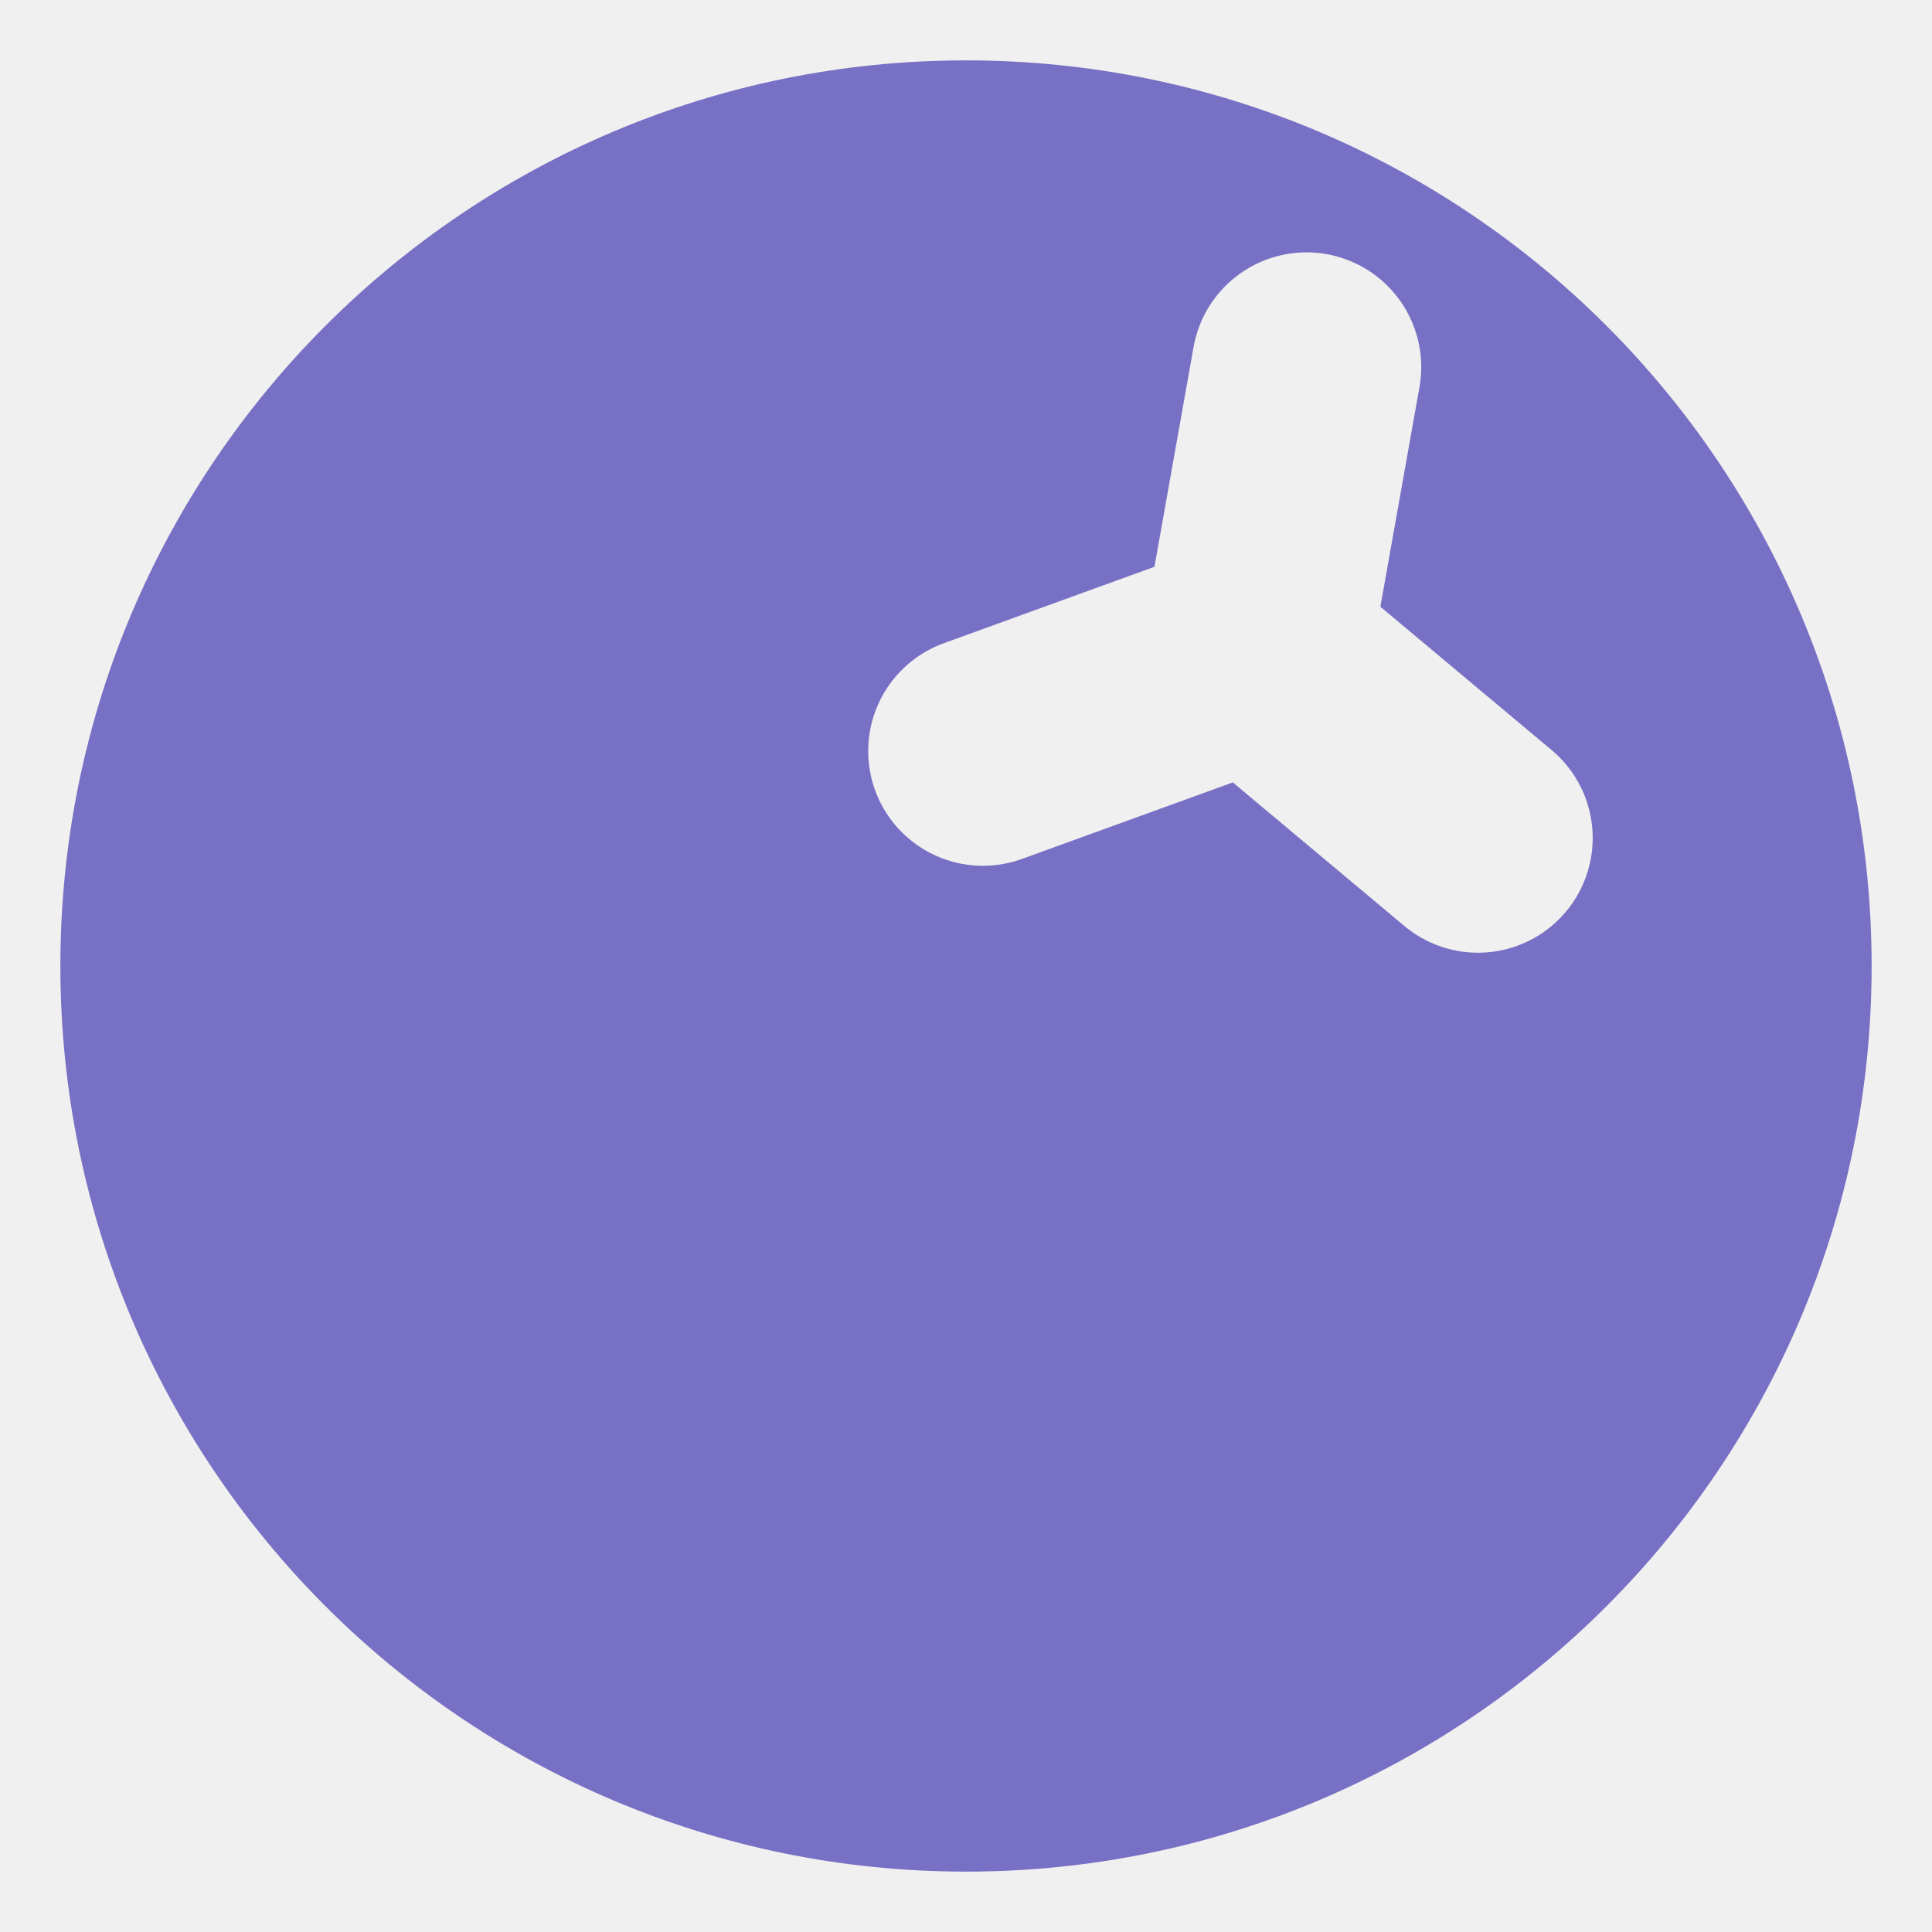
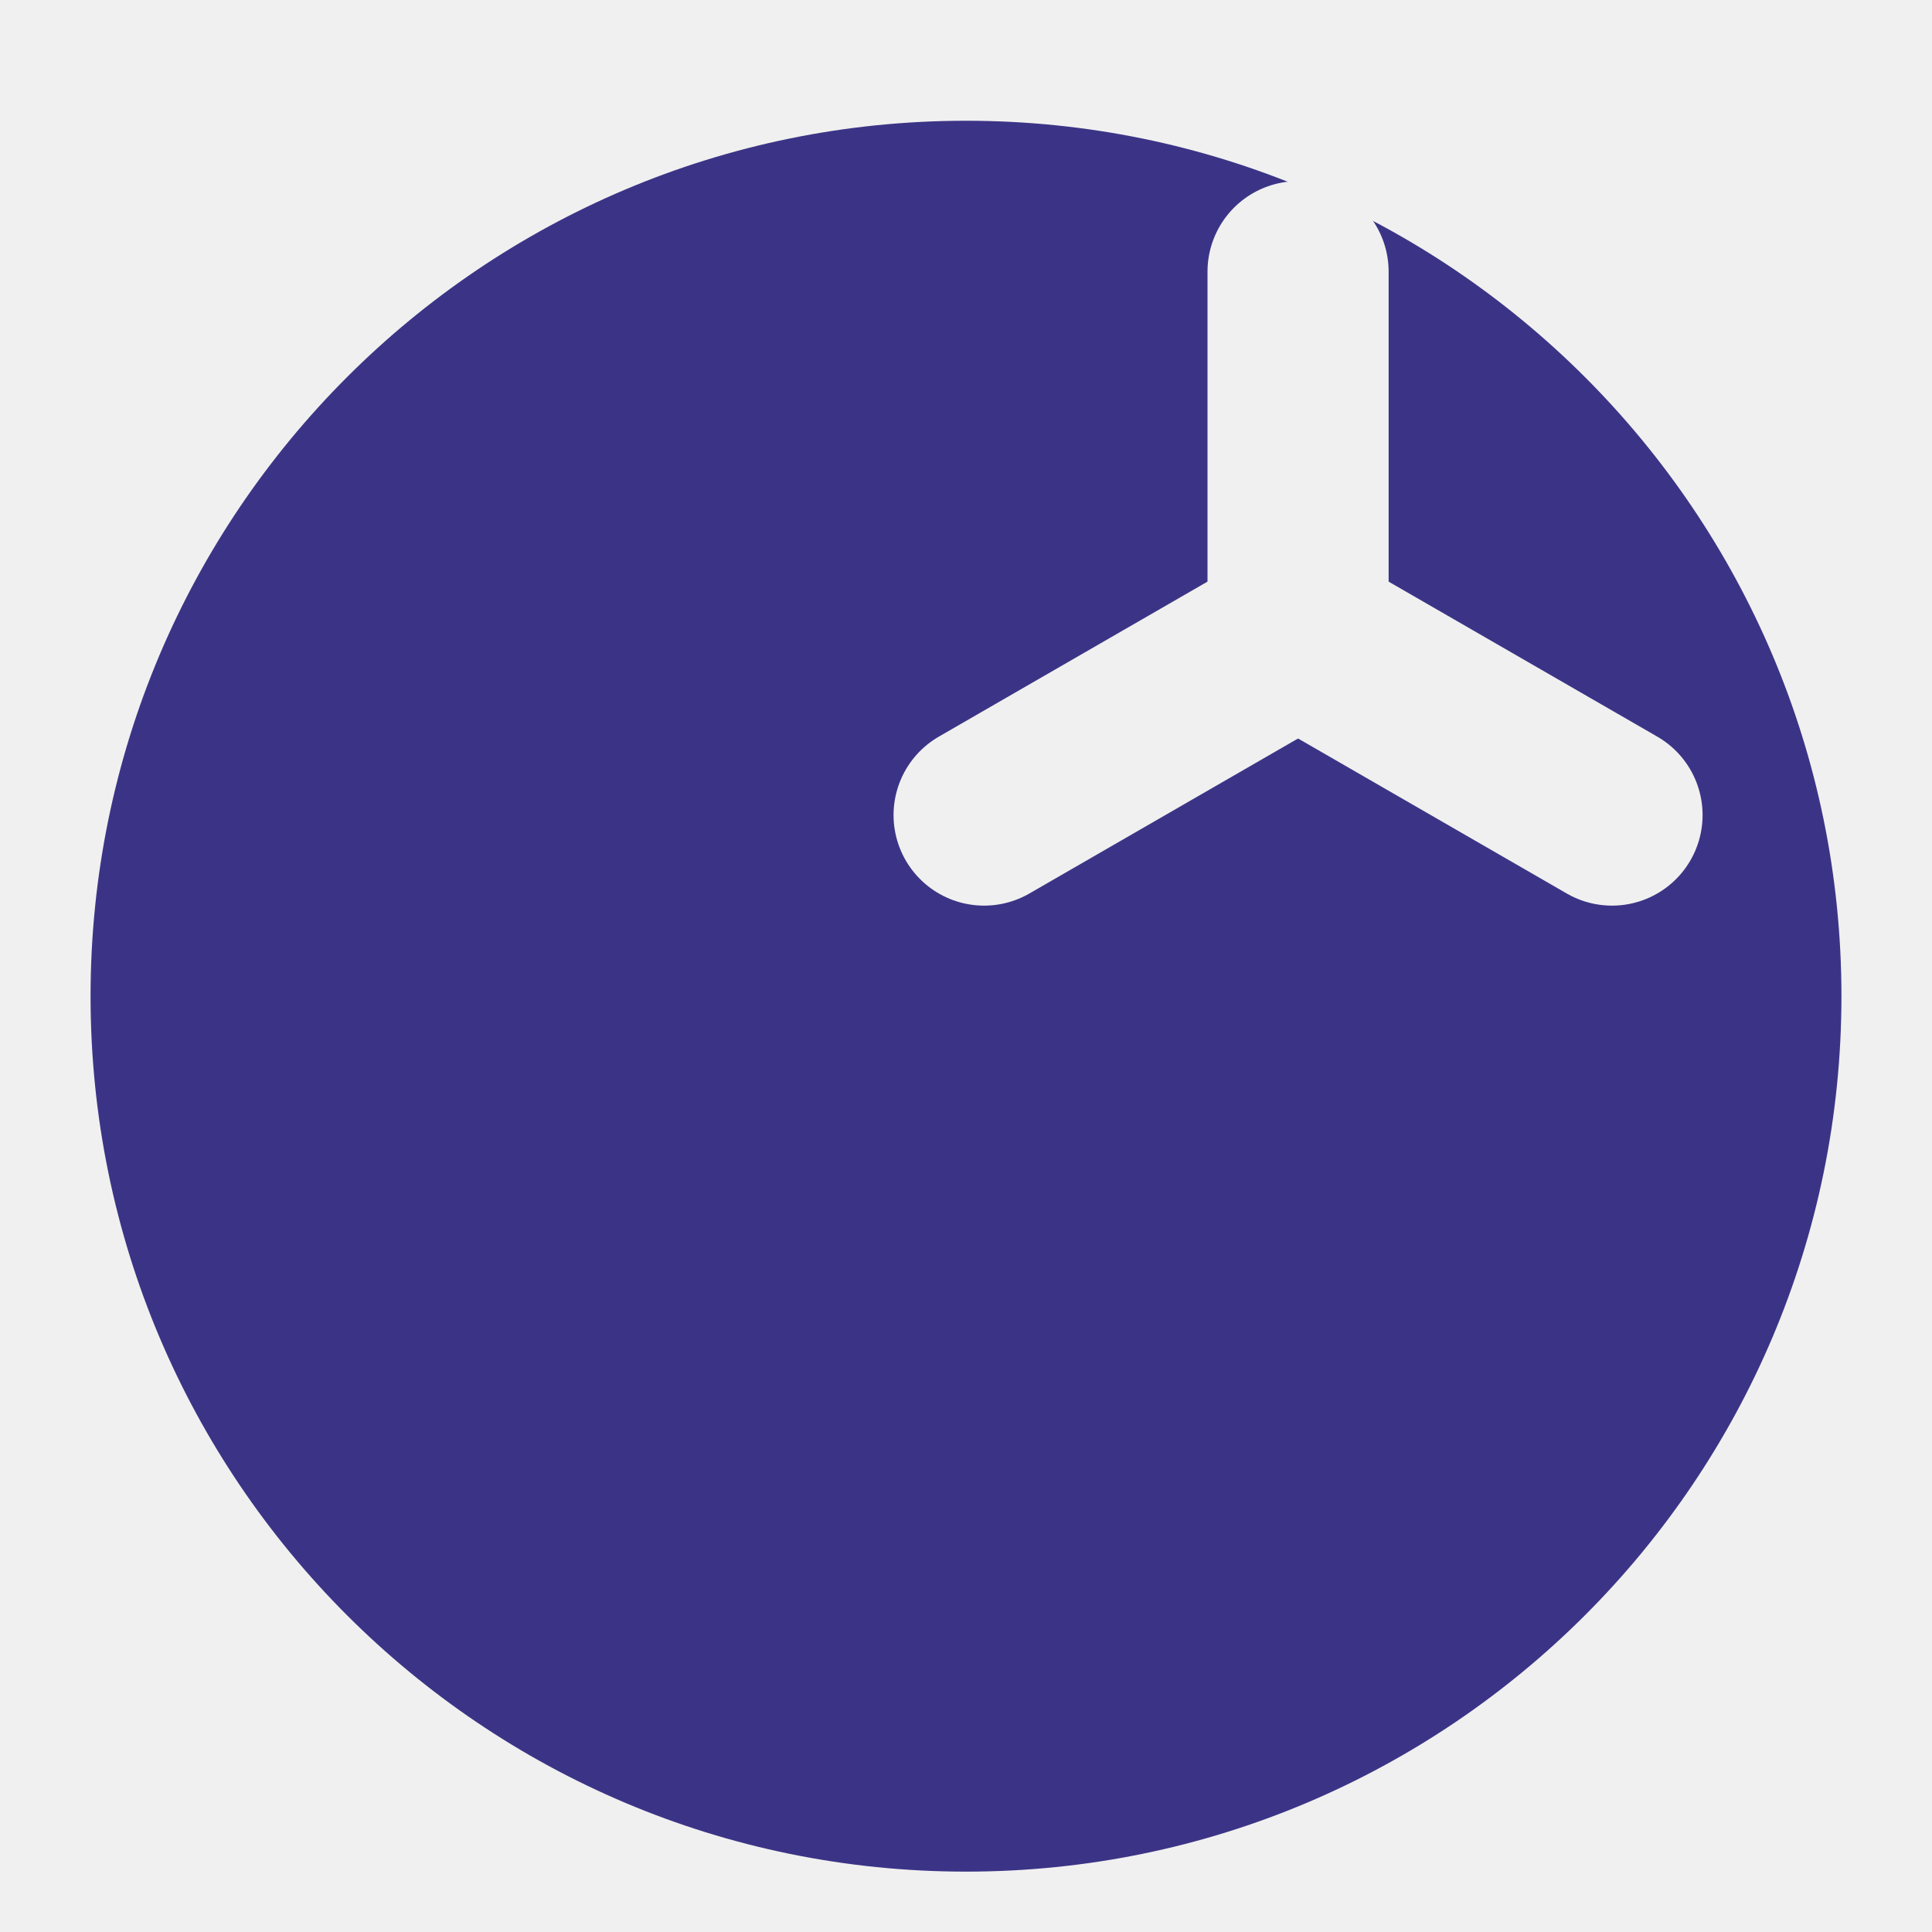
- <svg xmlns="http://www.w3.org/2000/svg" width="16" height="16" viewBox="0 0 16 16">
+ <svg xmlns="http://www.w3.org/2000/svg" viewBox="0 0 32 32">
+   <style>circle{fill:#3B3486}@media (prefers-color-scheme:dark){circle{fill:#7870C4}}</style>
  <defs>
    <mask id="calyx">
-       <rect width="16" height="16" fill="#fff" />
-       <path d="M10.4 5.4 10.82 3.04M10.4 5.4 12.24 6.94M10.4 5.4 8.14 6.22" stroke="#000" stroke-width="1.9" stroke-linecap="round" fill="none" />
+       <rect width="32" height="32" fill="#fff" />
+       <g stroke="#000" stroke-width="3" stroke-linecap="round">
+         <line x1="21.5" y1="10.5" x2="21.5" y2="4.5" />
+         <line x1="21.5" y1="10.5" x2="16.3" y2="13.5" />
+         <line x1="21.5" y1="10.5" x2="26.7" y2="13.5" />
+       </g>
    </mask>
  </defs>
-   <circle cx="8" cy="8" r="7.5" fill="#7870C4" mask="url(#calyx)" />
+   <circle cx="16" cy="16.5" r="14.5" mask="url(#calyx)" />
</svg>
